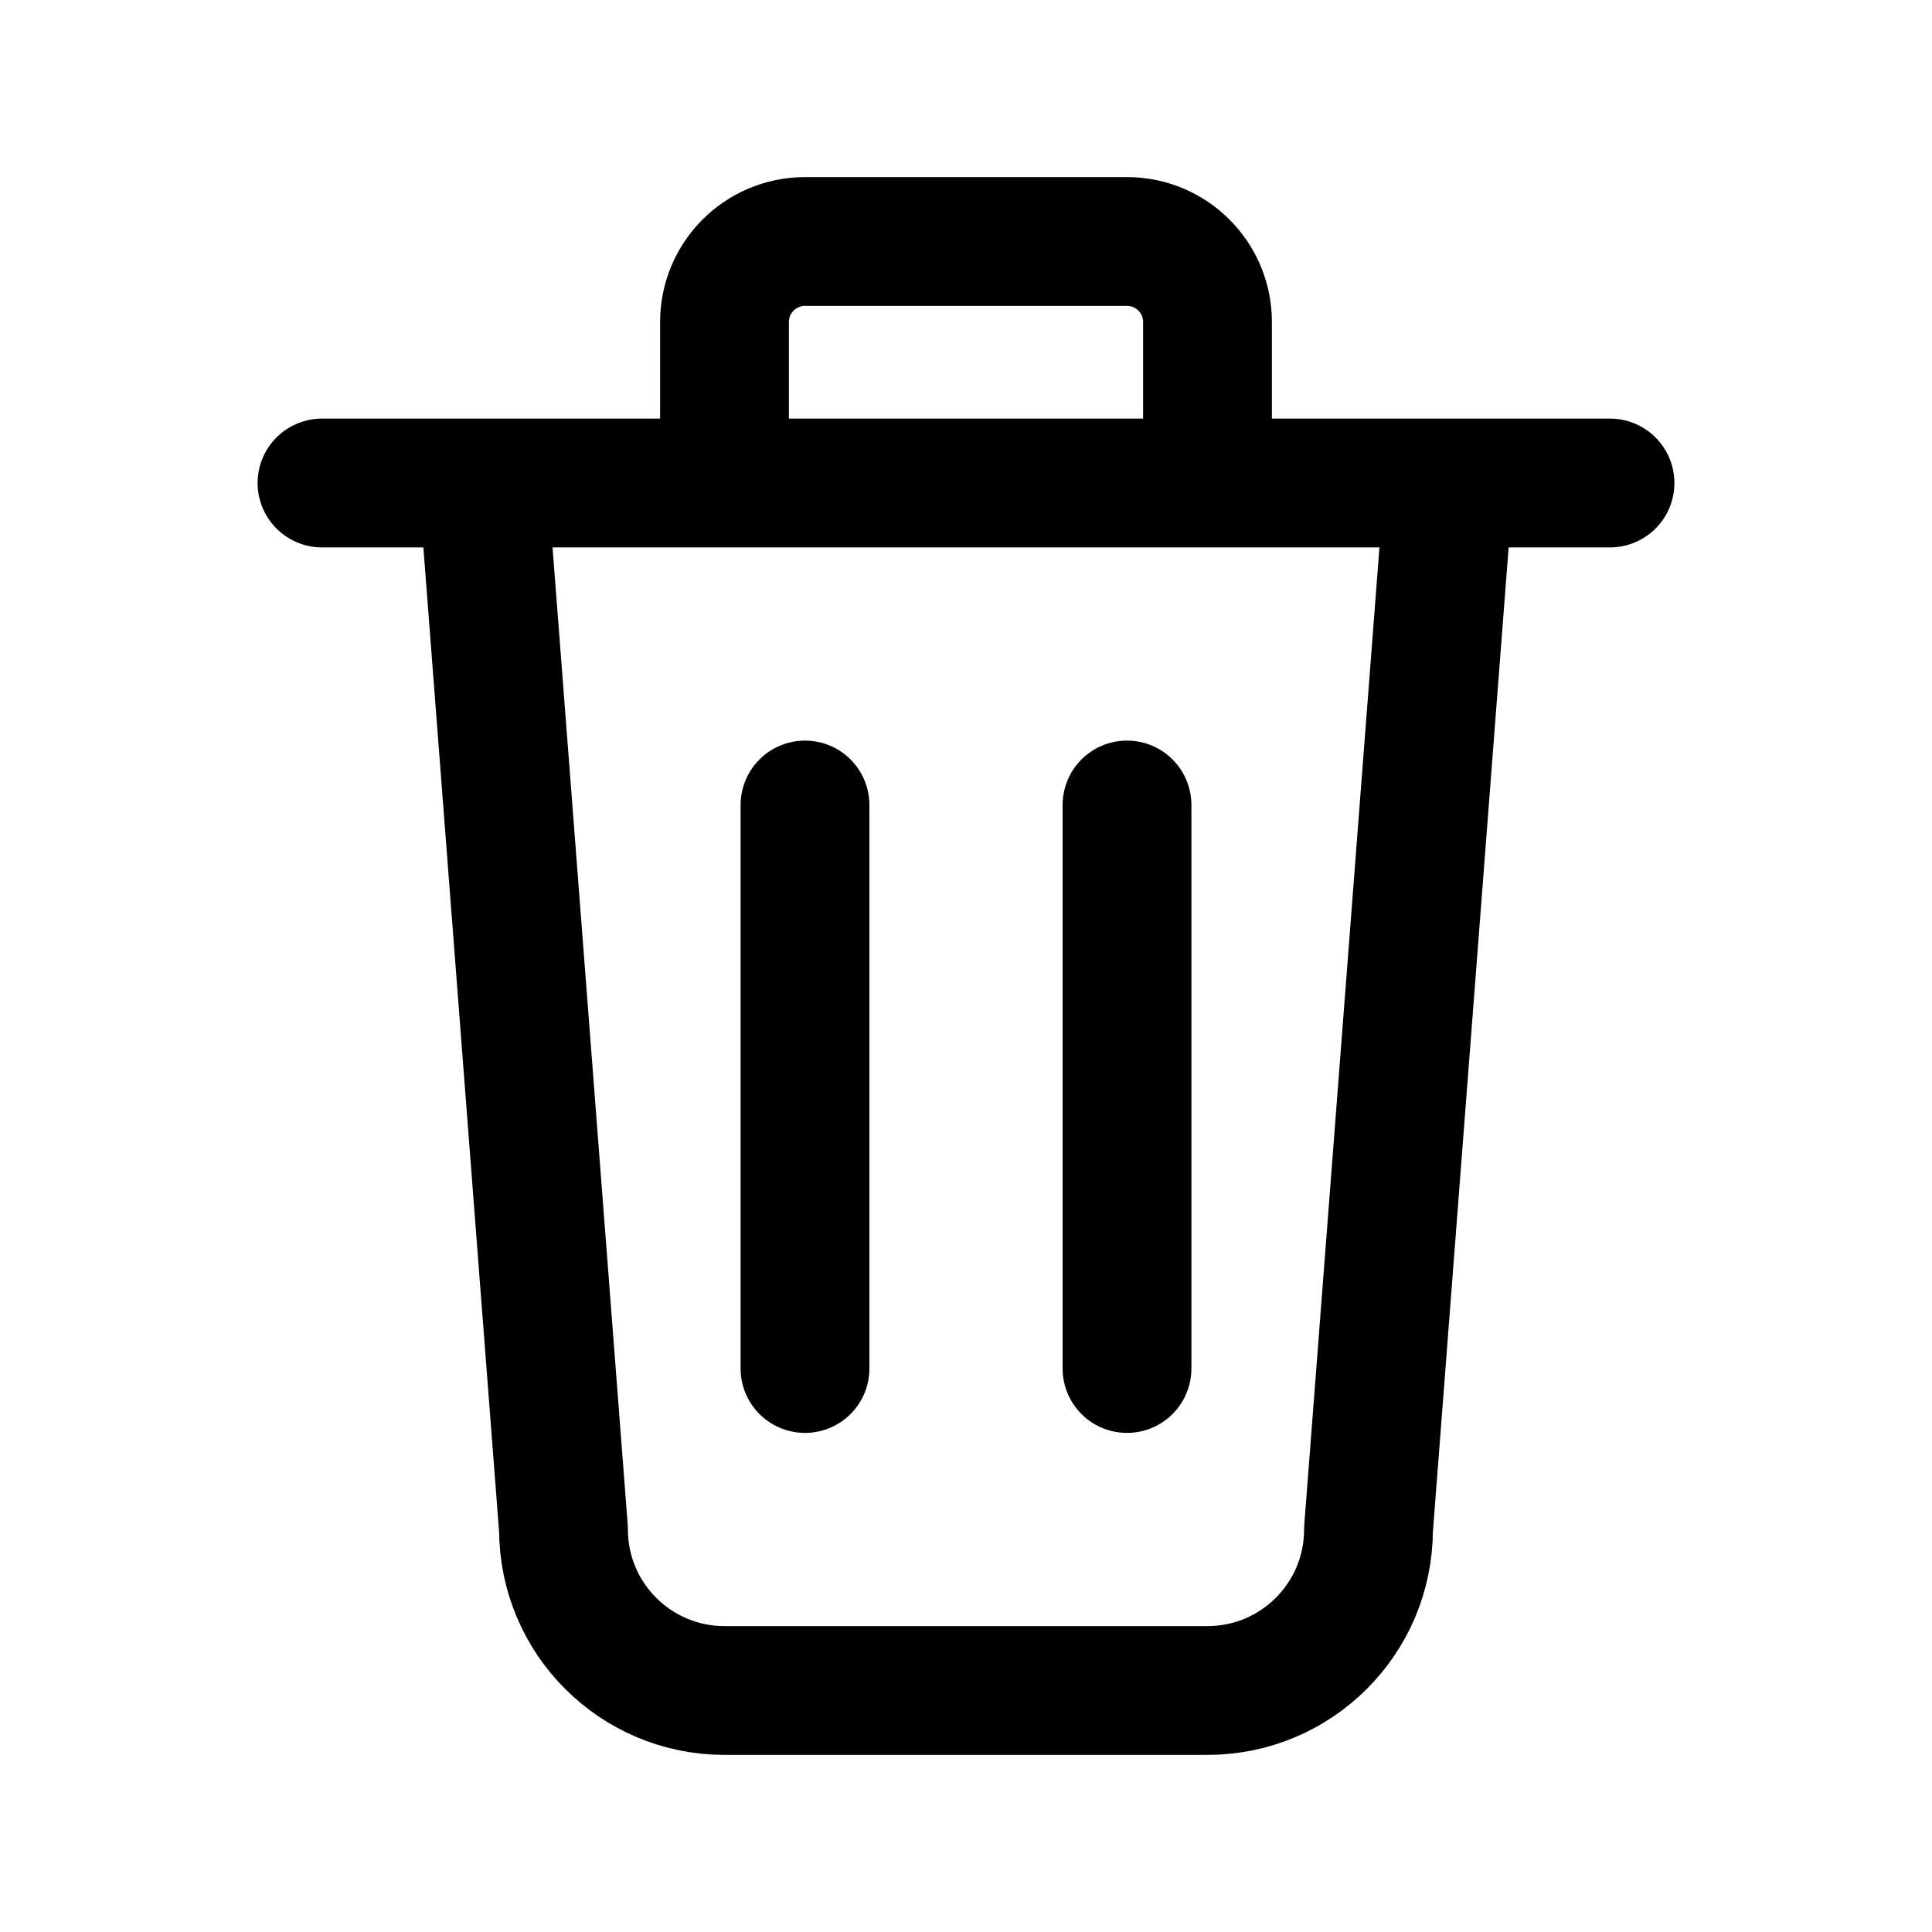
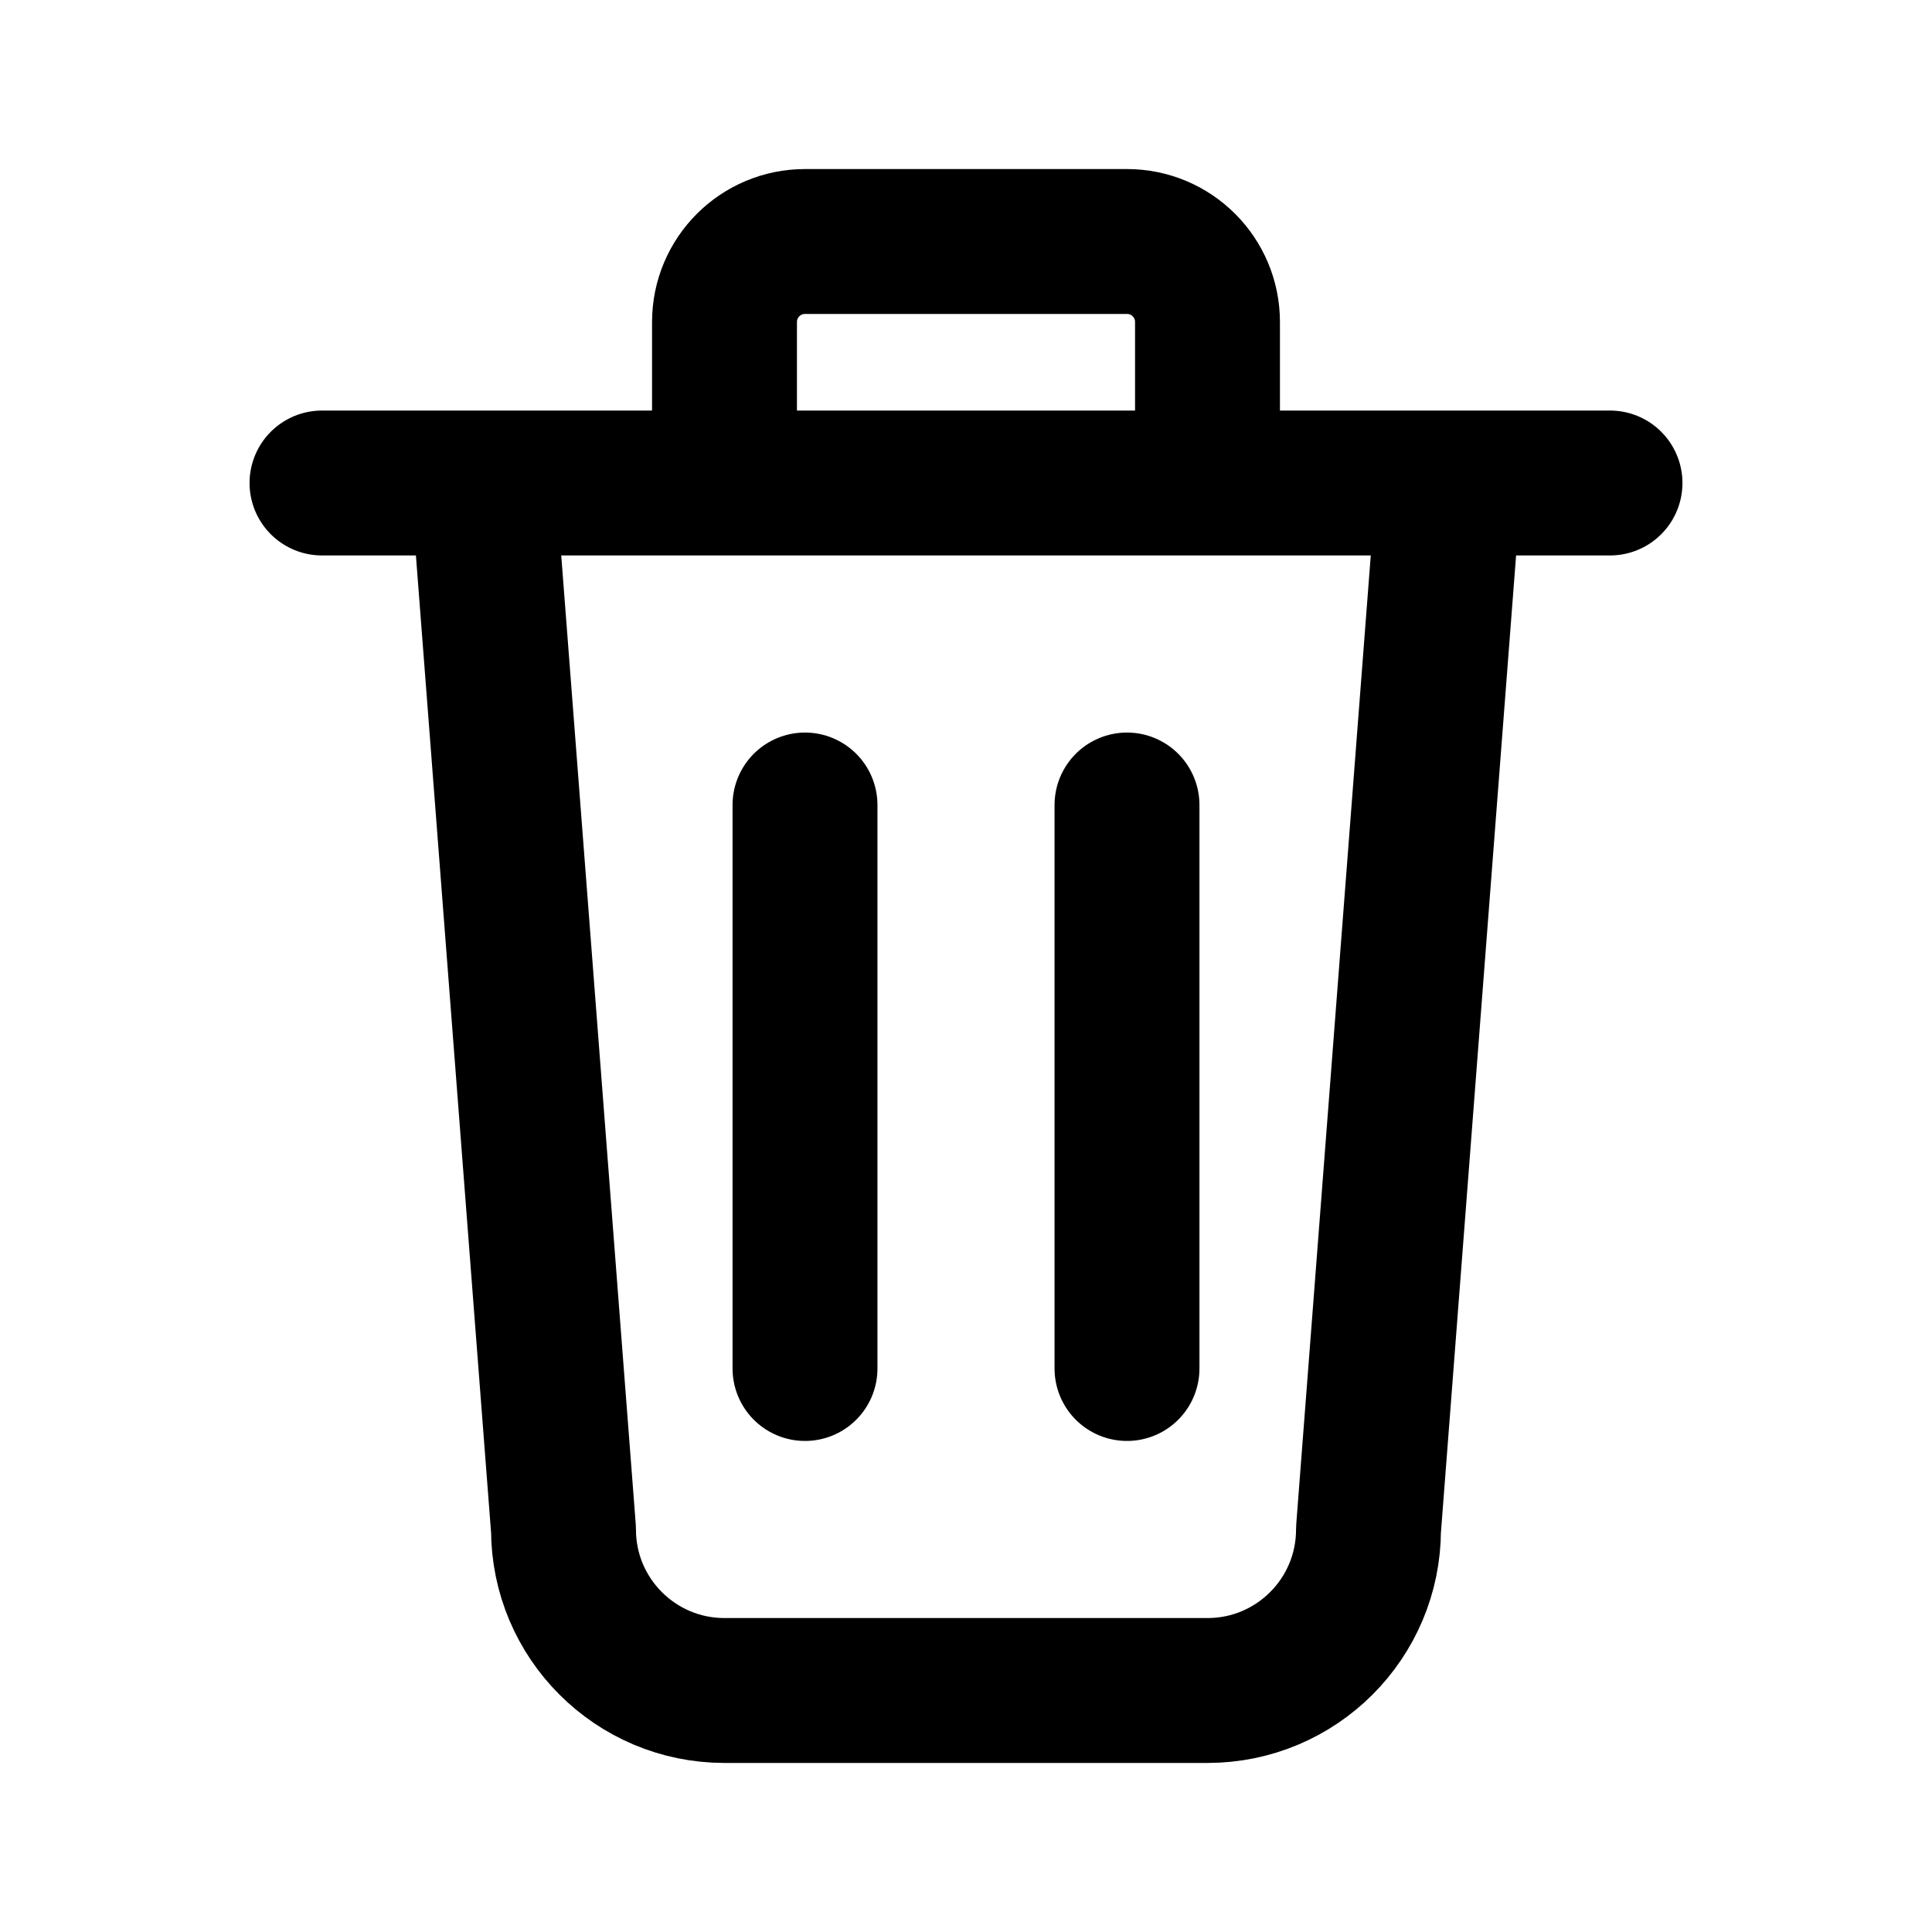
- <svg xmlns="http://www.w3.org/2000/svg" width="24" height="24" viewBox="0 0 24 24" fill="none" stroke="currentColor" stroke-width="1.6" stroke-linecap="round" stroke-linejoin="round">
-   <path d="M4 6h16M9 6V4a1 1 0 0 1 1-1h4a1 1 0 0 1 1 1v2M6 6l1 13a2 2 0 0 0 2 2h6a2 2 0 0 0 2-2l1-13M10 10v7m4-7v7" />
+ <svg xmlns="http://www.w3.org/2000/svg" width="24" height="24" viewBox="0 0 24 24" fill="none" stroke="currentColor" stroke-width="1.8" stroke-linecap="round" stroke-linejoin="round">
+   <path d="M4 6h16" />
+   <path d="M9 6V4a1 1 0 0 1 1-1h4a1 1 0 0 1 1 1v2" stroke-linecap="butt" />
+   <path d="M6 6l1 13a2 2 0 0 0 2 2h6a2 2 0 0 0 2-2l1-13" stroke-linecap="butt" />
+   <path d="M10 10v7m4-7v7" />
</svg>
